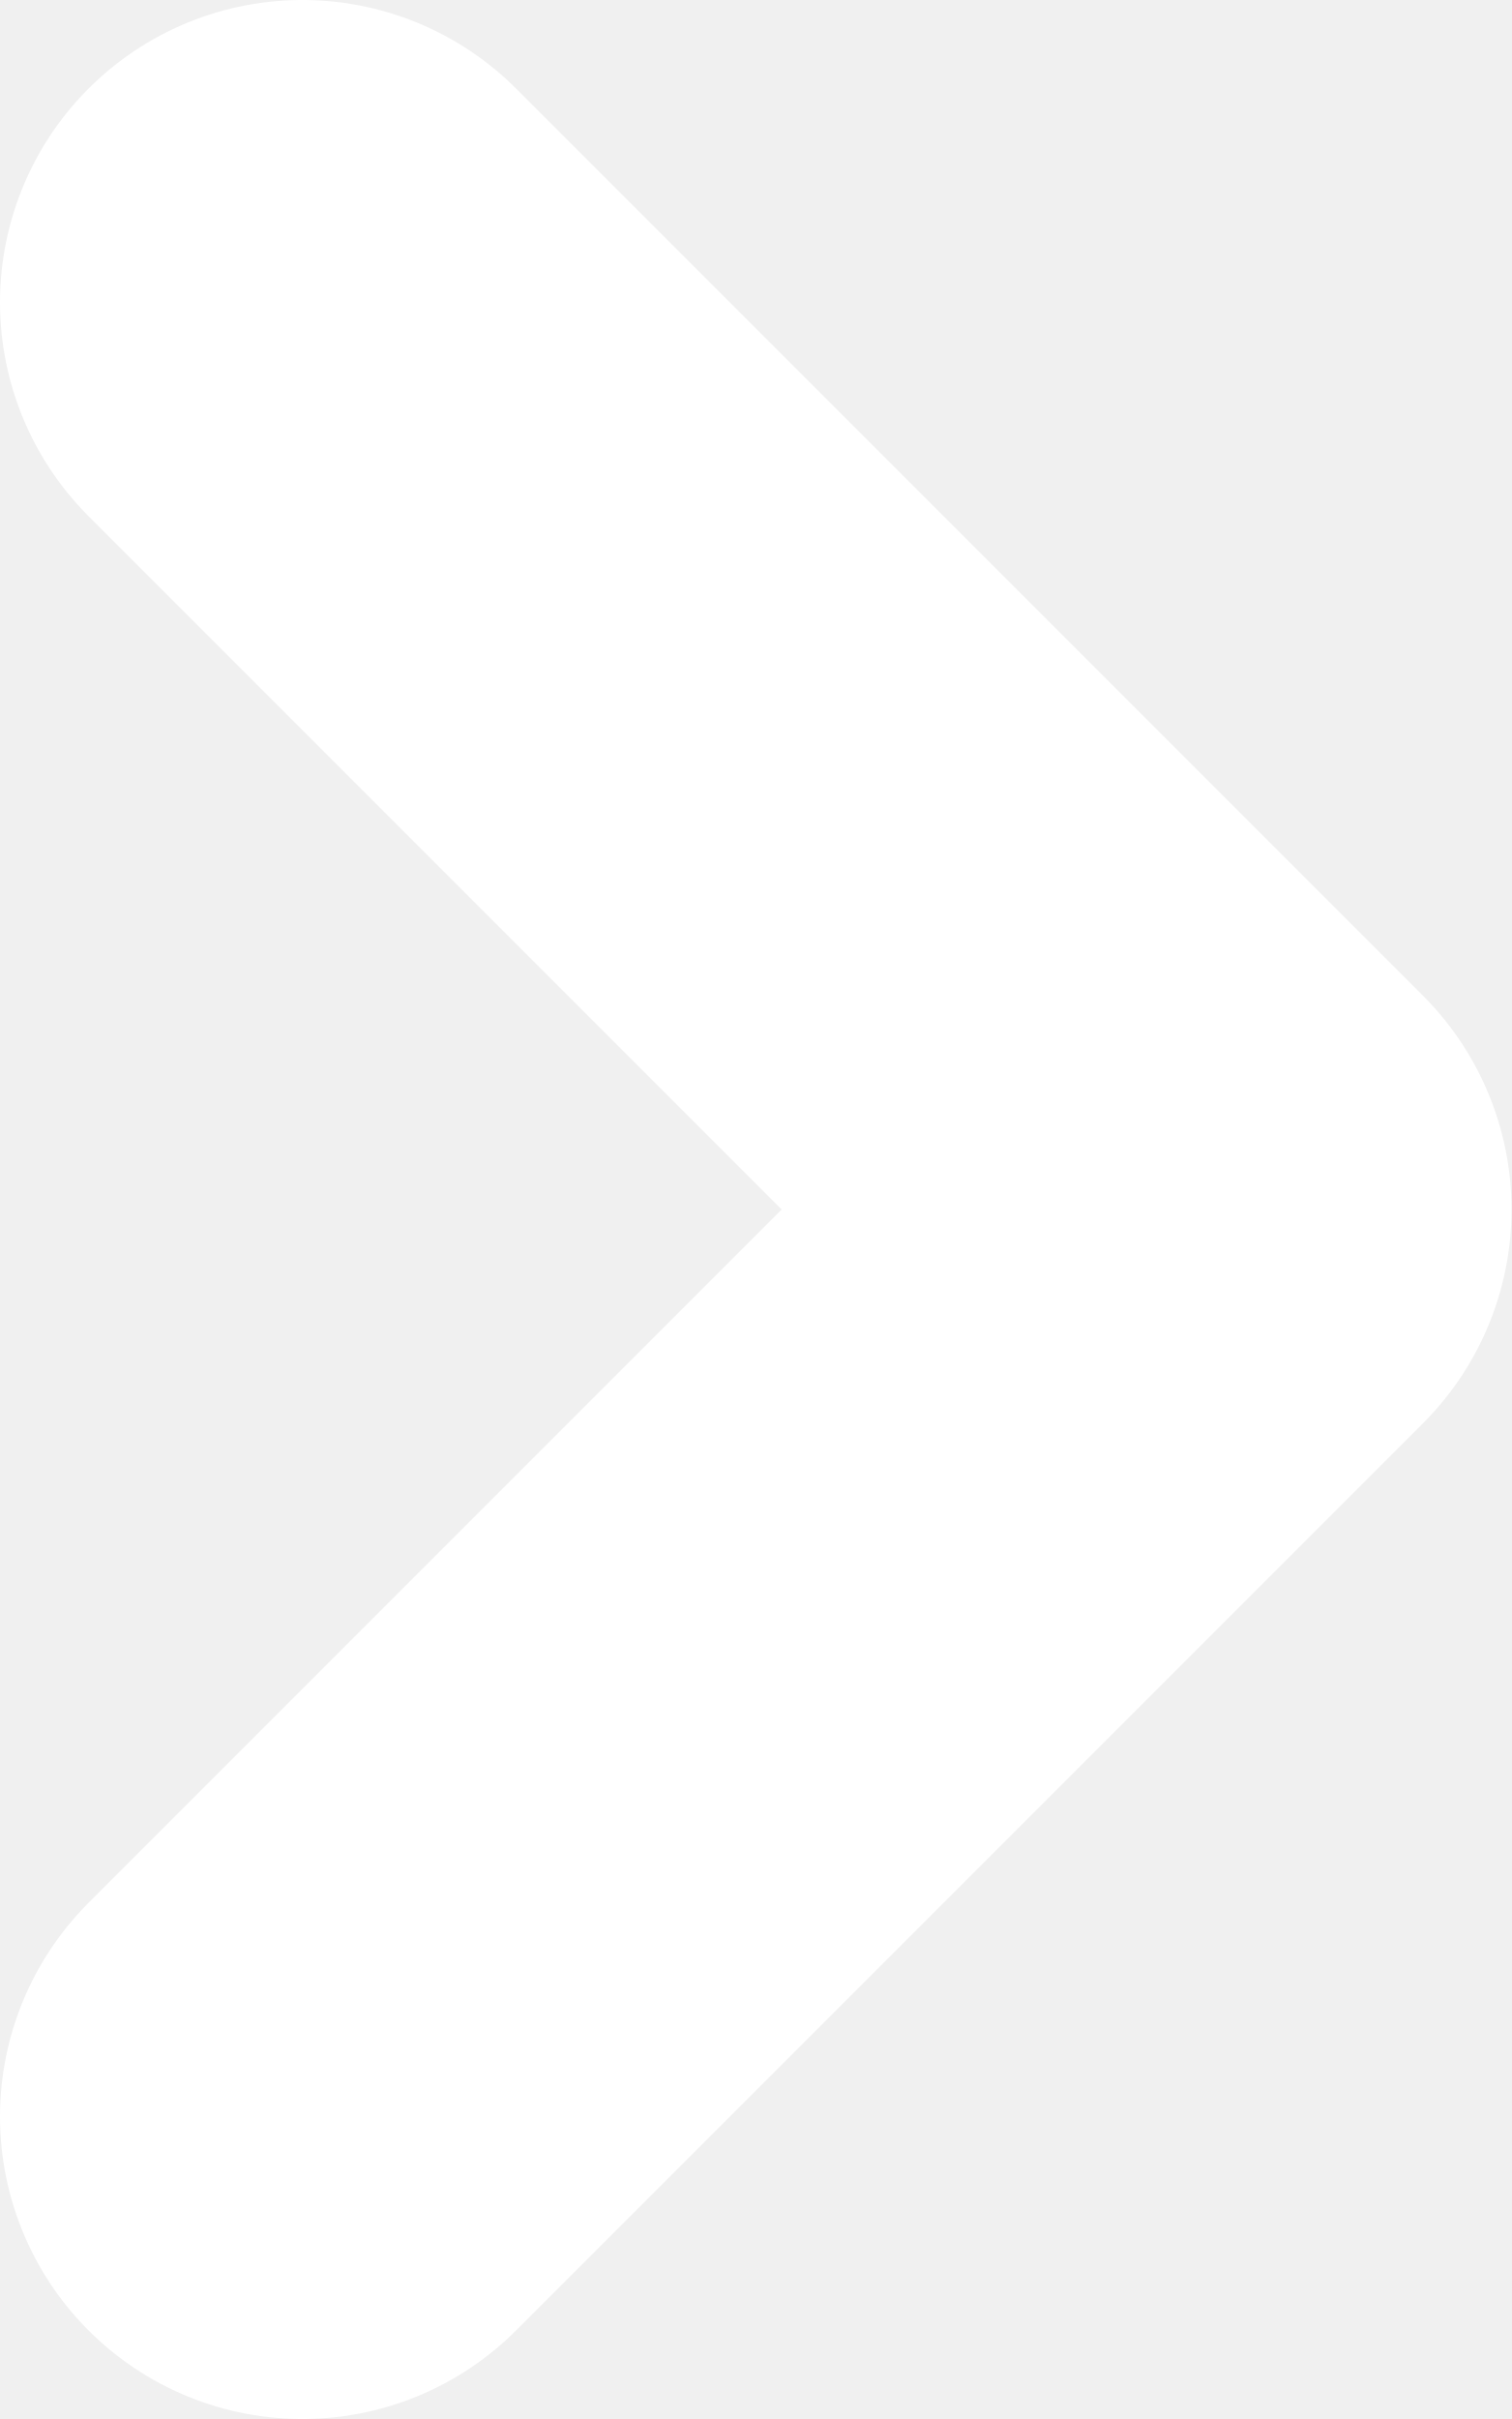
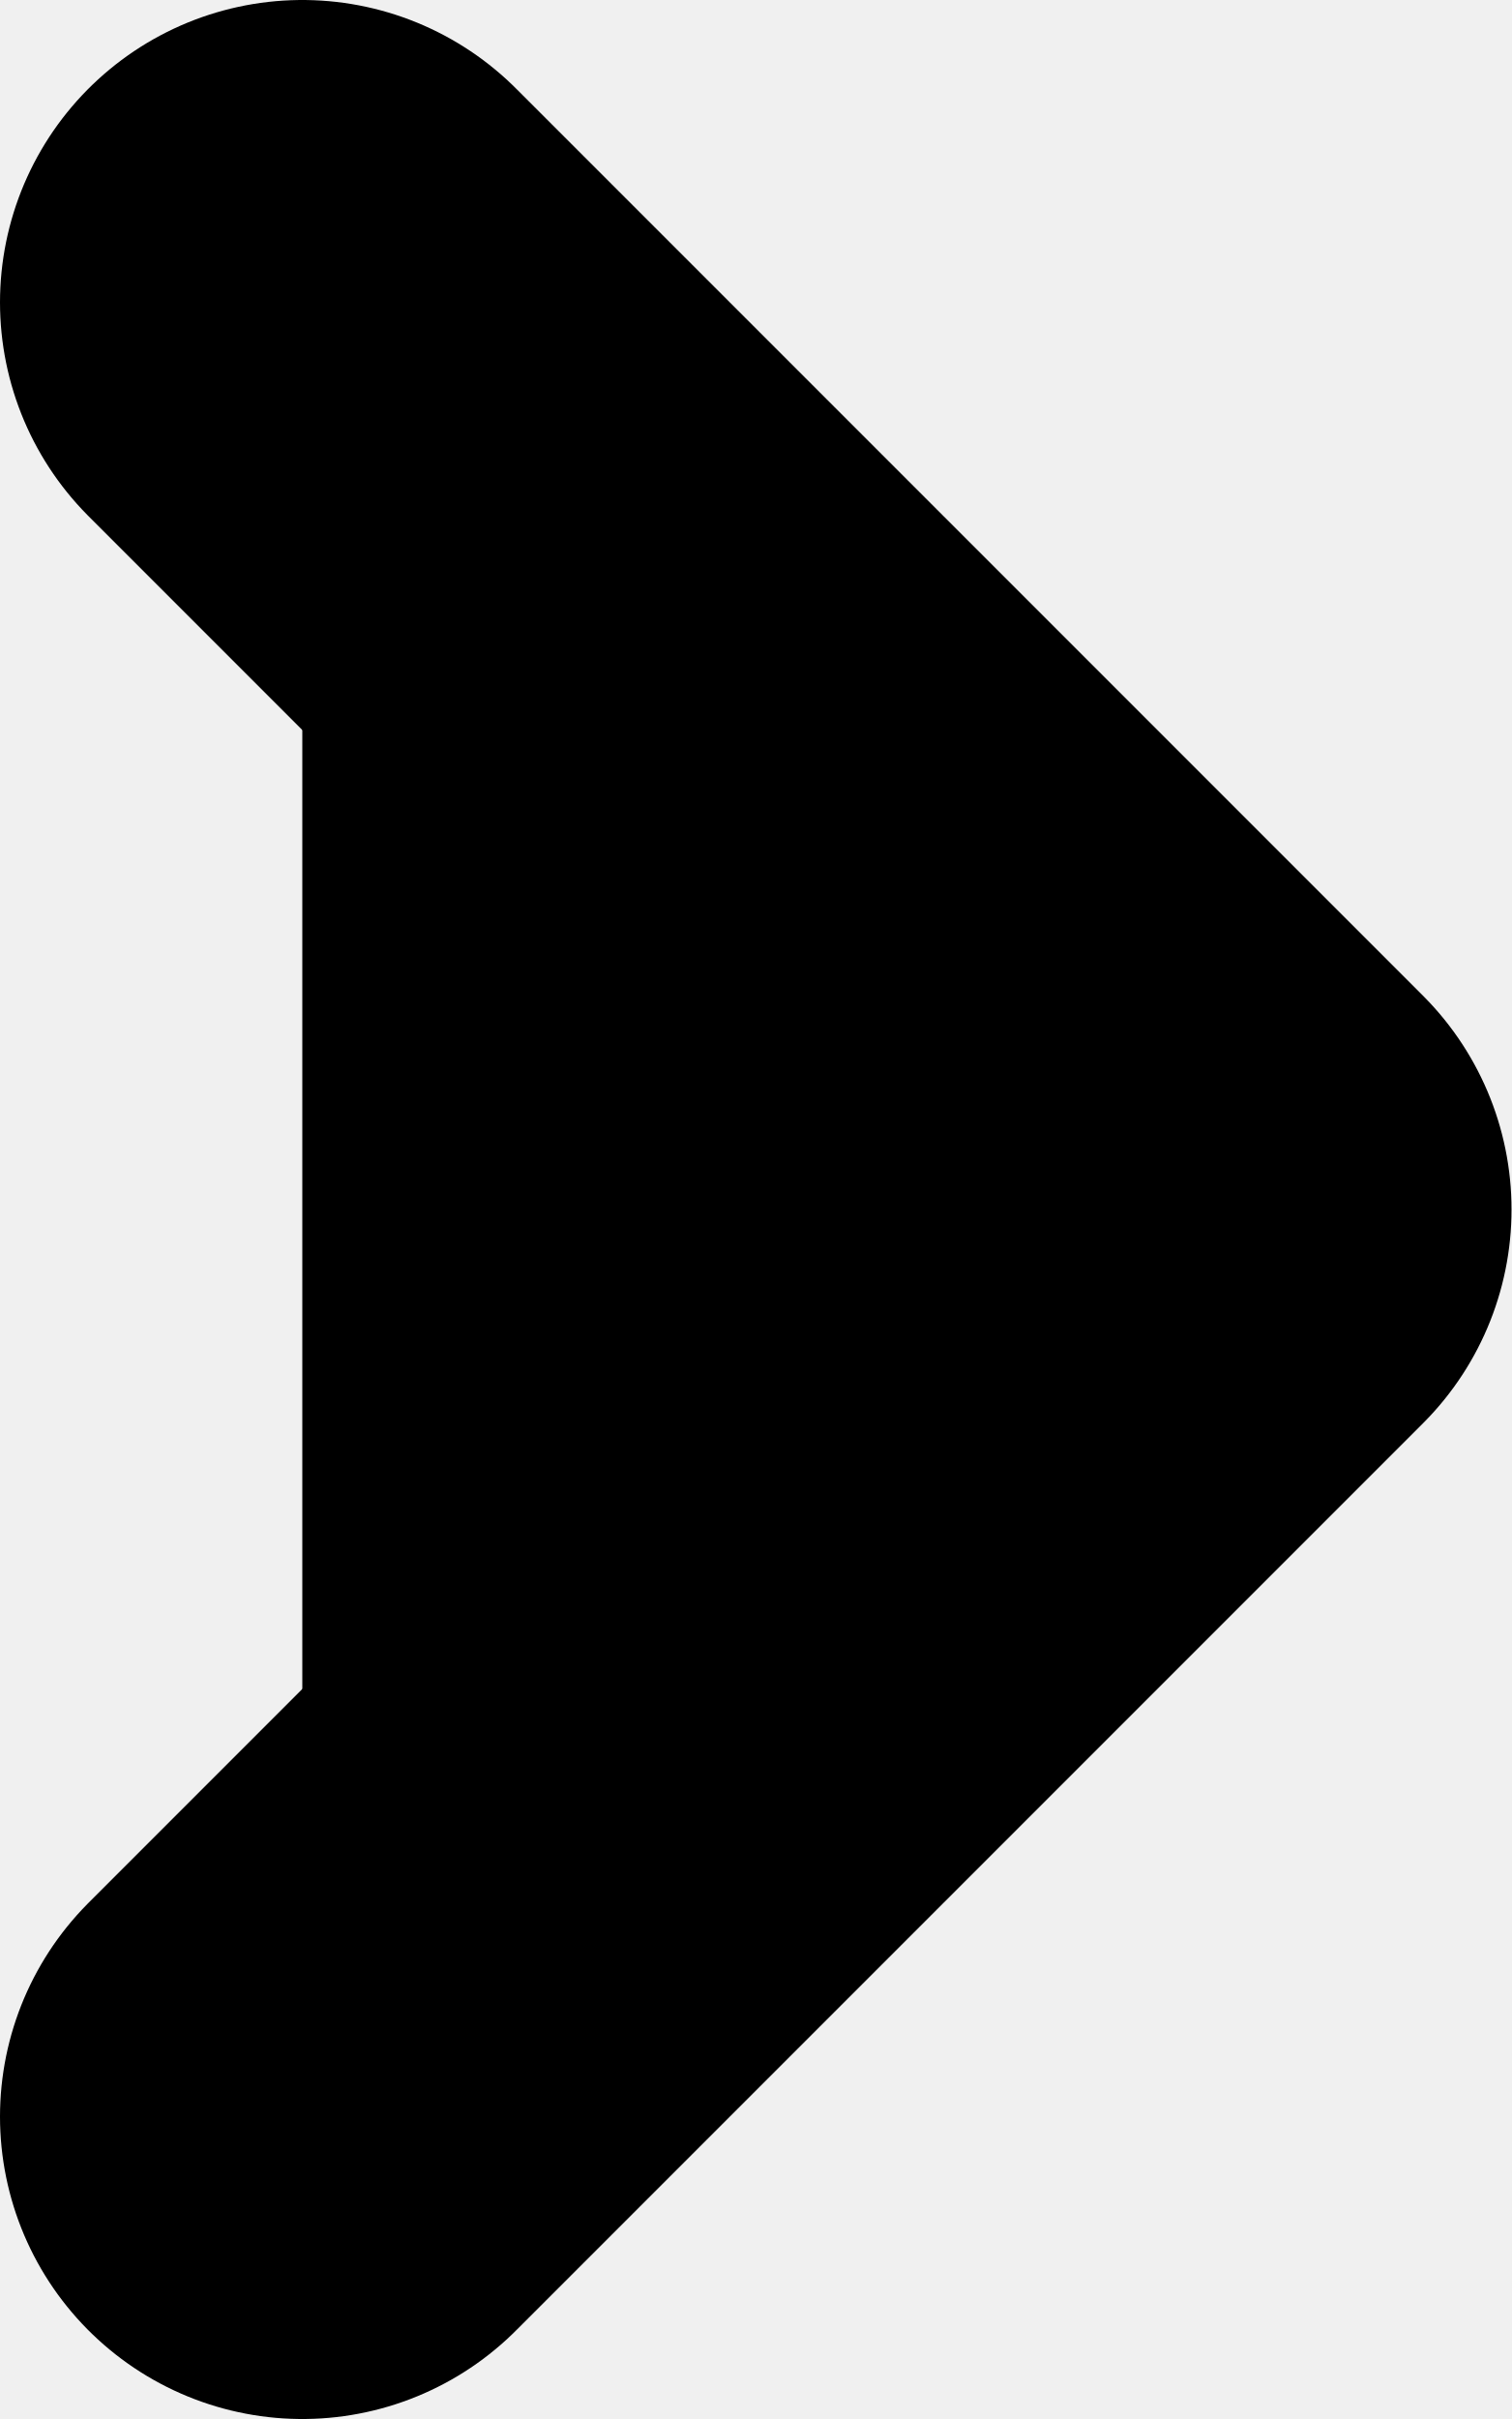
- <svg xmlns="http://www.w3.org/2000/svg" width="5" height="8" viewBox="0 0 5 8" fill="none">
-   <path d="M1 7L4 4L1 1" stroke="white" stroke-width="2" stroke-linecap="round" stroke-linejoin="round" />
+ <svg xmlns="http://www.w3.org/2000/svg" width="5" height="8" viewBox="0 0 5 8" fill="currentColor">
+   <path d="M1 7L4 4L1 1" stroke="currentColor" stroke-width="2" stroke-linecap="round" stroke-linejoin="round" />
</svg>
